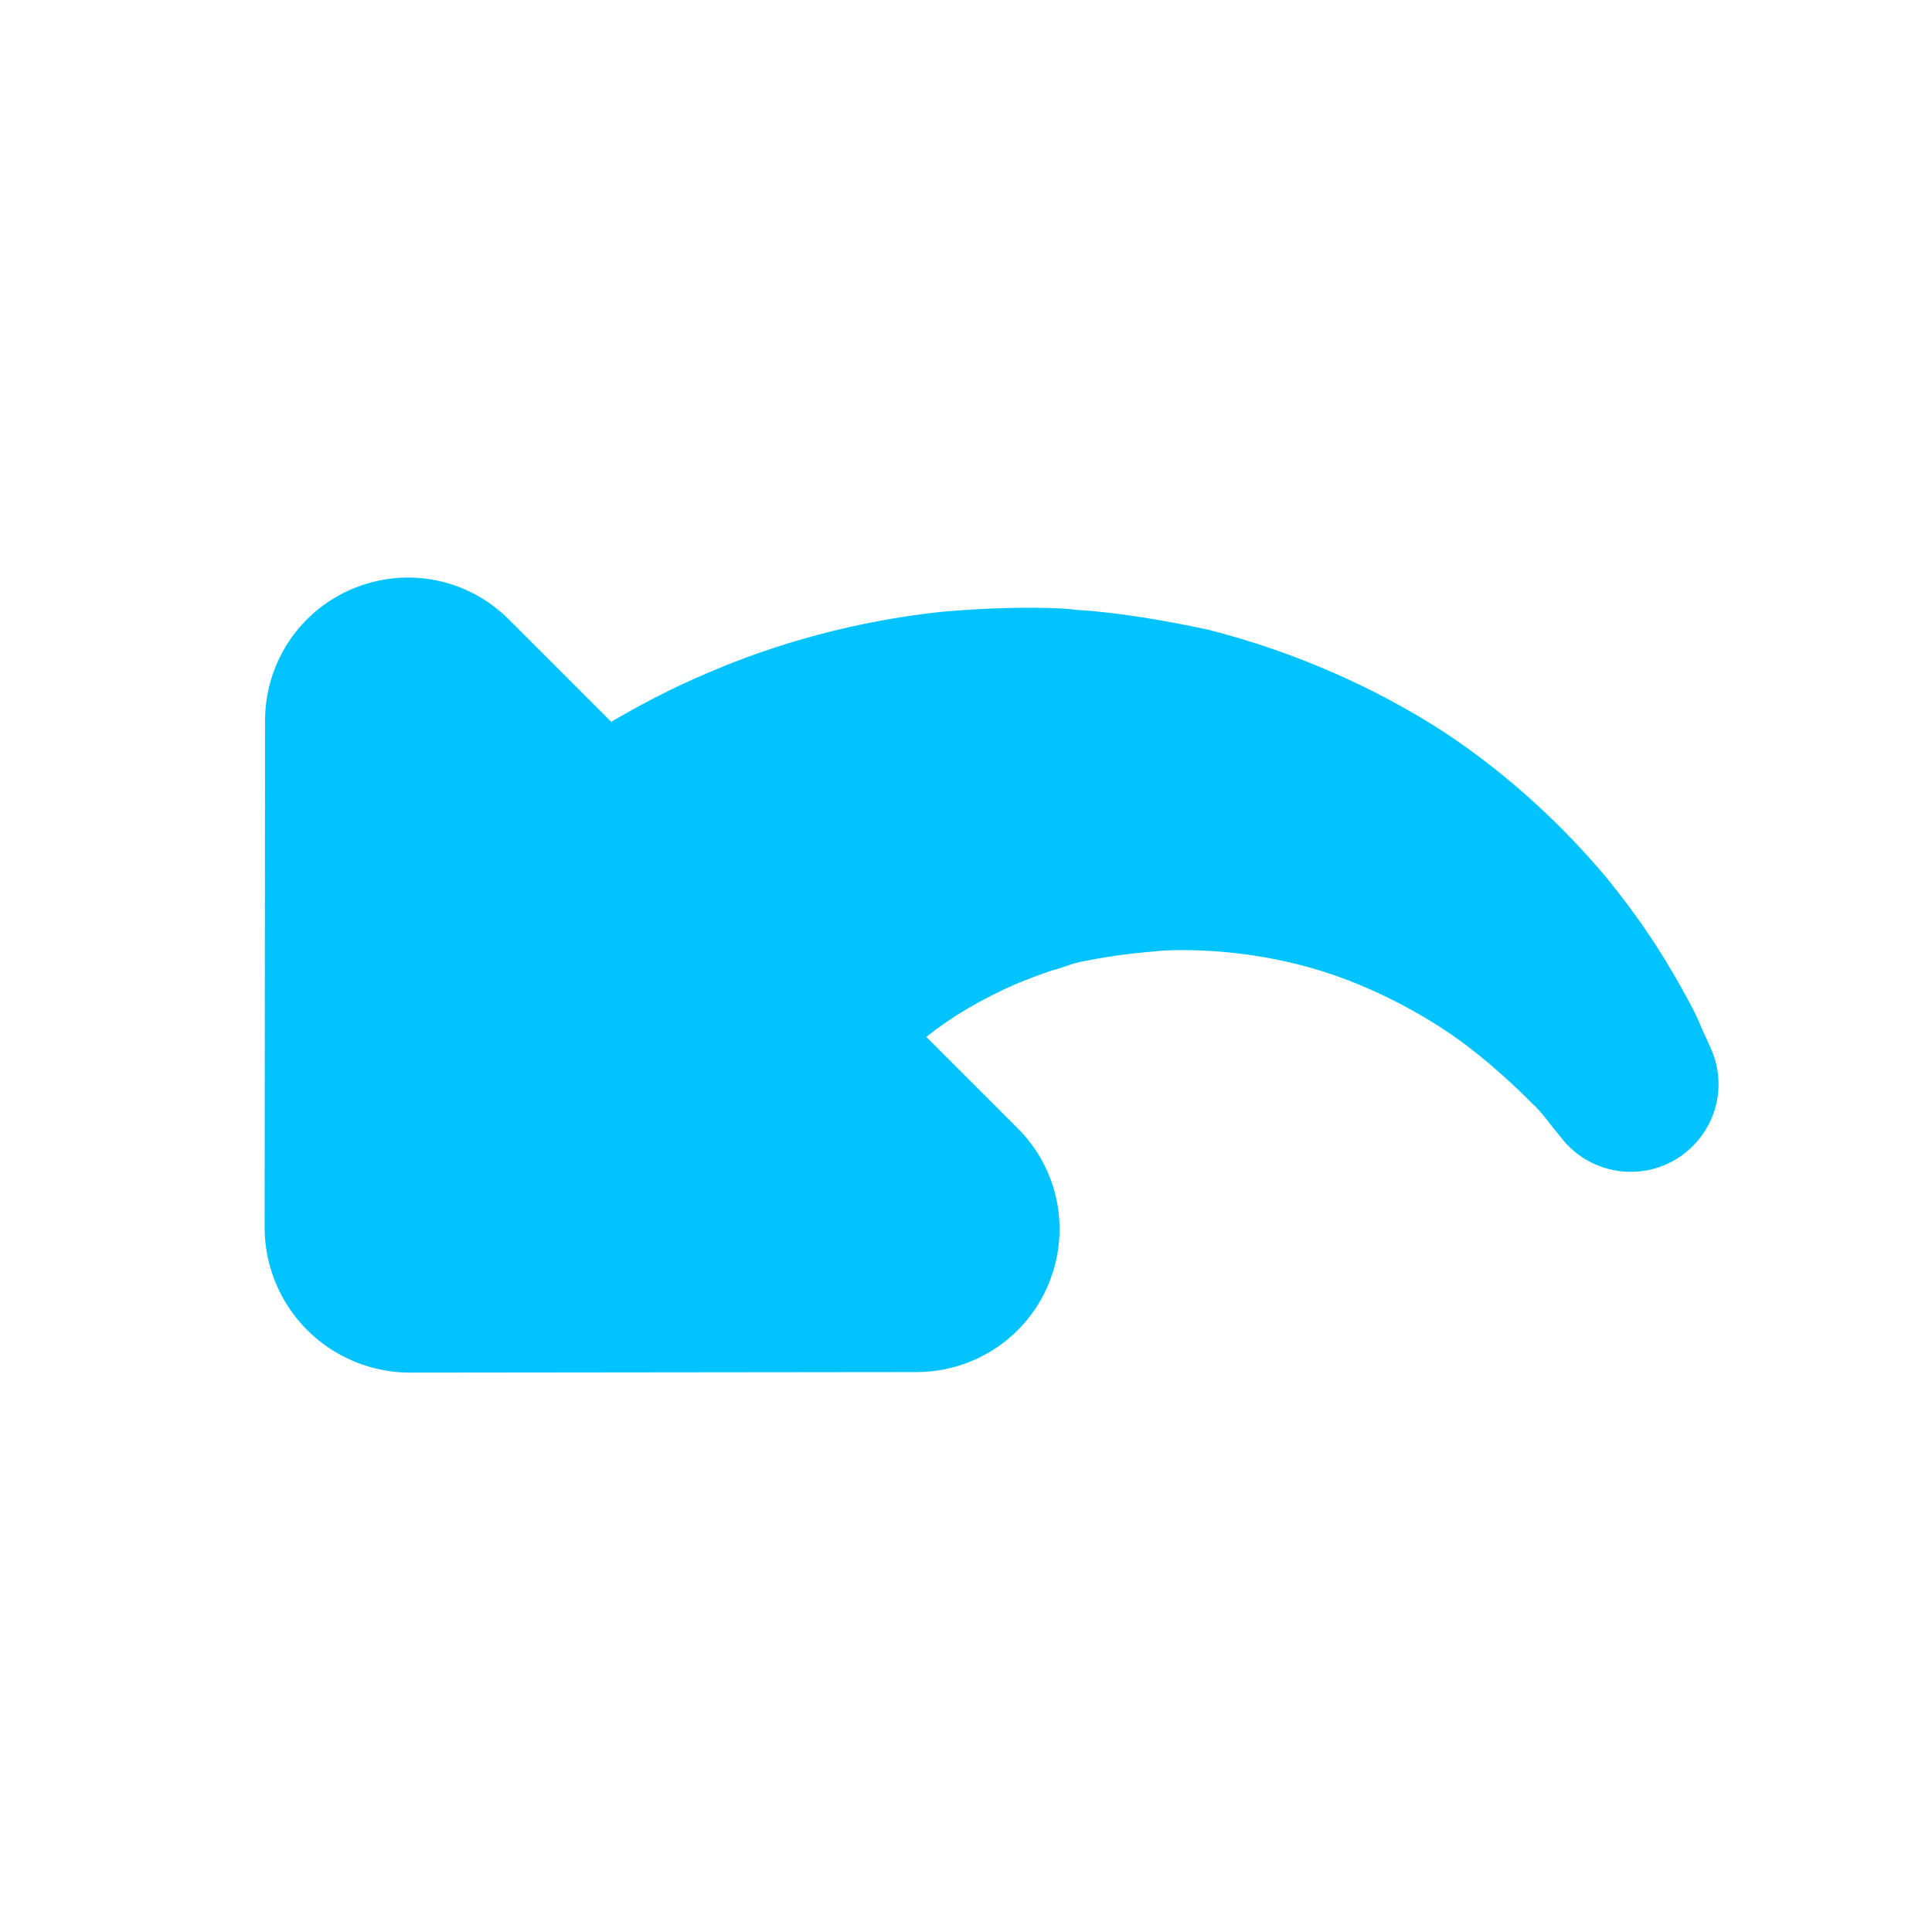
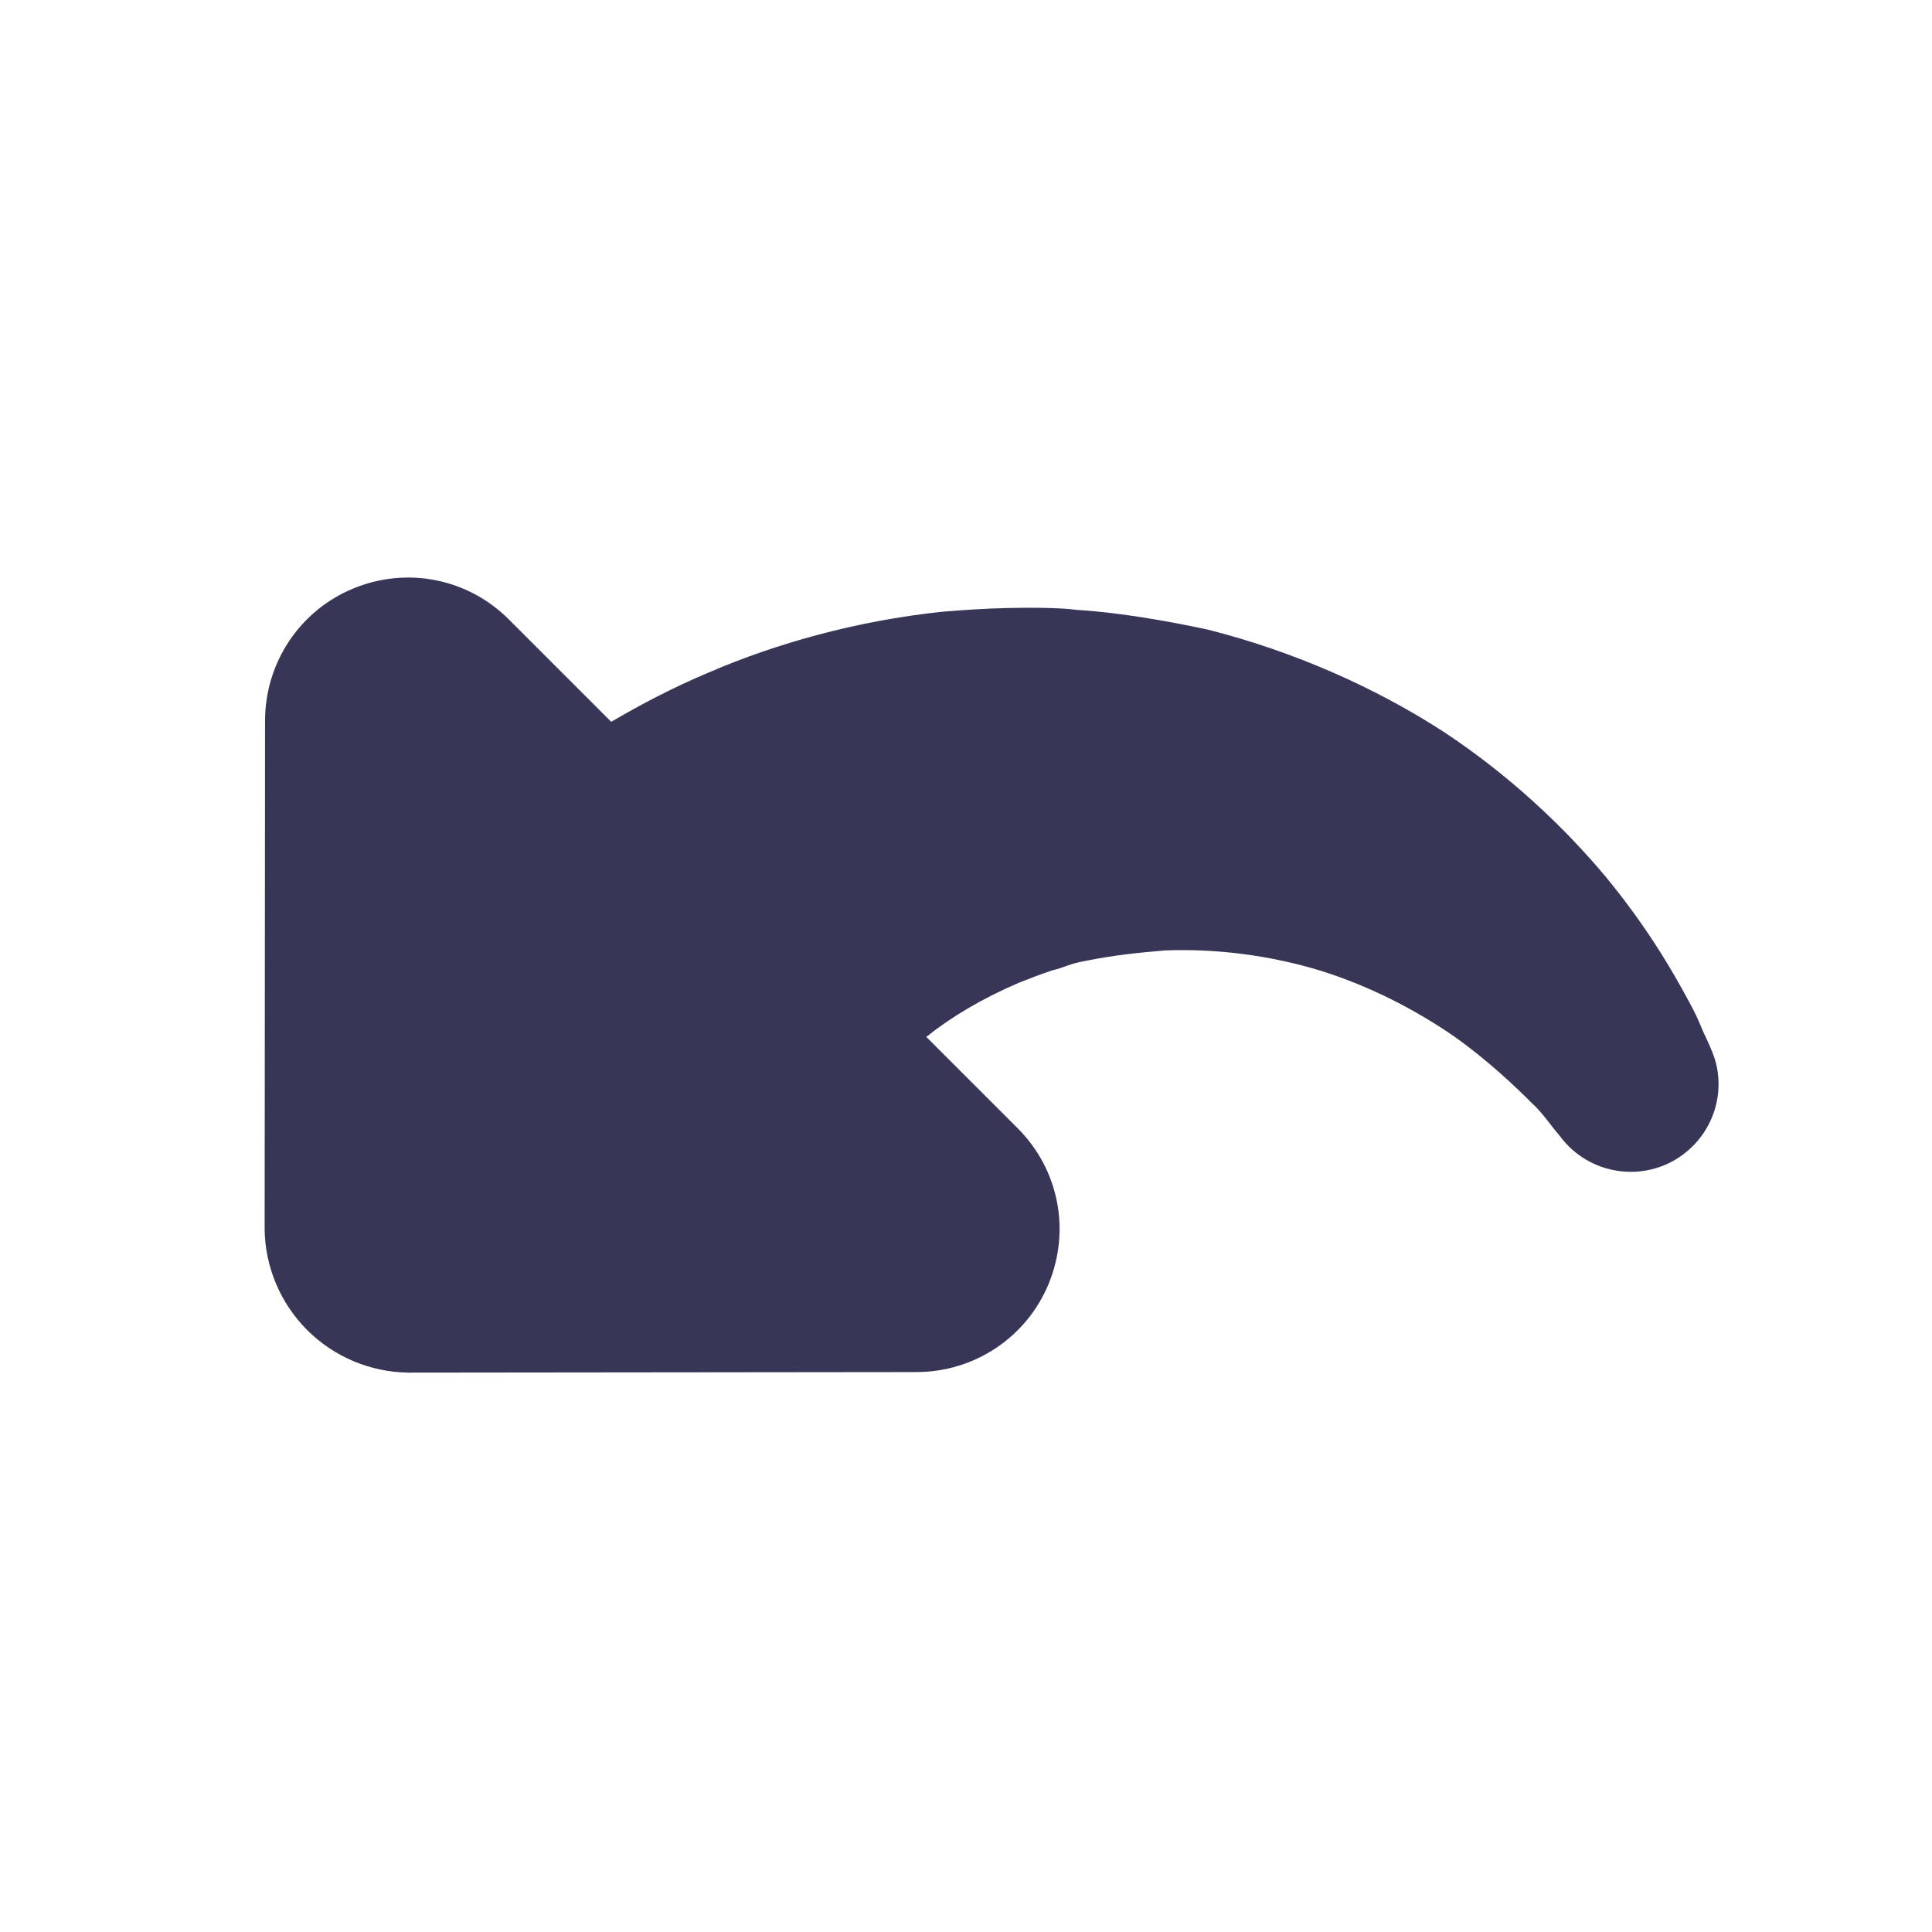
<svg xmlns="http://www.w3.org/2000/svg" width="20px" height="20px" viewBox="0 0 20 20" version="1.1">
  <defs />
  <g id="Page-1" stroke="none" stroke-width="1" fill="none" fill-rule="evenodd">
-     <g id="undo" fill="#00c3ff">
+     <g id="undo" fill="#383657">
      <path d="M15.558,12.77 L11.84,16.494 C11.561,16.767 11.183,16.921 10.79,16.921 C10.399,16.921 10.021,16.767 9.74,16.494 L6.024,12.77 C5.597,12.343 5.471,11.706 5.702,11.153 C5.933,10.6 6.465,10.243 7.067,10.243 L8.404,10.243 C8.369,9.921 8.278,9.557 8.124,9.172 C8.076,9.06 8.026,8.948 7.97,8.836 C7.893,8.71 7.901,8.675 7.795,8.521 C7.627,8.269 7.473,8.08 7.29,7.863 C6.92,7.464 6.472,7.121 5.996,6.869 C5.513,6.617 5.009,6.463 4.561,6.379 C4.12,6.302 3.714,6.295 3.476,6.295 C3.357,6.288 3.203,6.316 3.126,6.323 C3.042,6.33 2.993,6.337 2.993,6.337 C2.496,6.386 2.048,6.022 1.999,5.525 C1.957,5.105 2.202,4.727 2.573,4.587 C2.573,4.587 2.622,4.566 2.699,4.538 C2.79,4.51 2.874,4.461 3.07,4.405 C3.462,4.286 3.959,4.16 4.61,4.097 C5.254,4.041 6.031,4.055 6.851,4.223 C7.669,4.398 8.53,4.727 9.328,5.203 C9.706,5.448 10.112,5.735 10.427,6.015 C10.567,6.12 10.805,6.358 10.945,6.505 C11.106,6.673 11.253,6.841 11.401,7.016 C11.967,7.716 12.387,8.472 12.66,9.158 C12.821,9.55 12.933,9.921 13.017,10.243 L14.515,10.243 C15.117,10.243 15.649,10.6 15.88,11.153 C16.111,11.706 15.985,12.343 15.558,12.77" id="Fill-1" transform="translate(8.994247, 10.49425) scale(-1, 1) rotate(-45) translate(-8.994247, -10.49425) " />
    </g>
  </g>
</svg>
